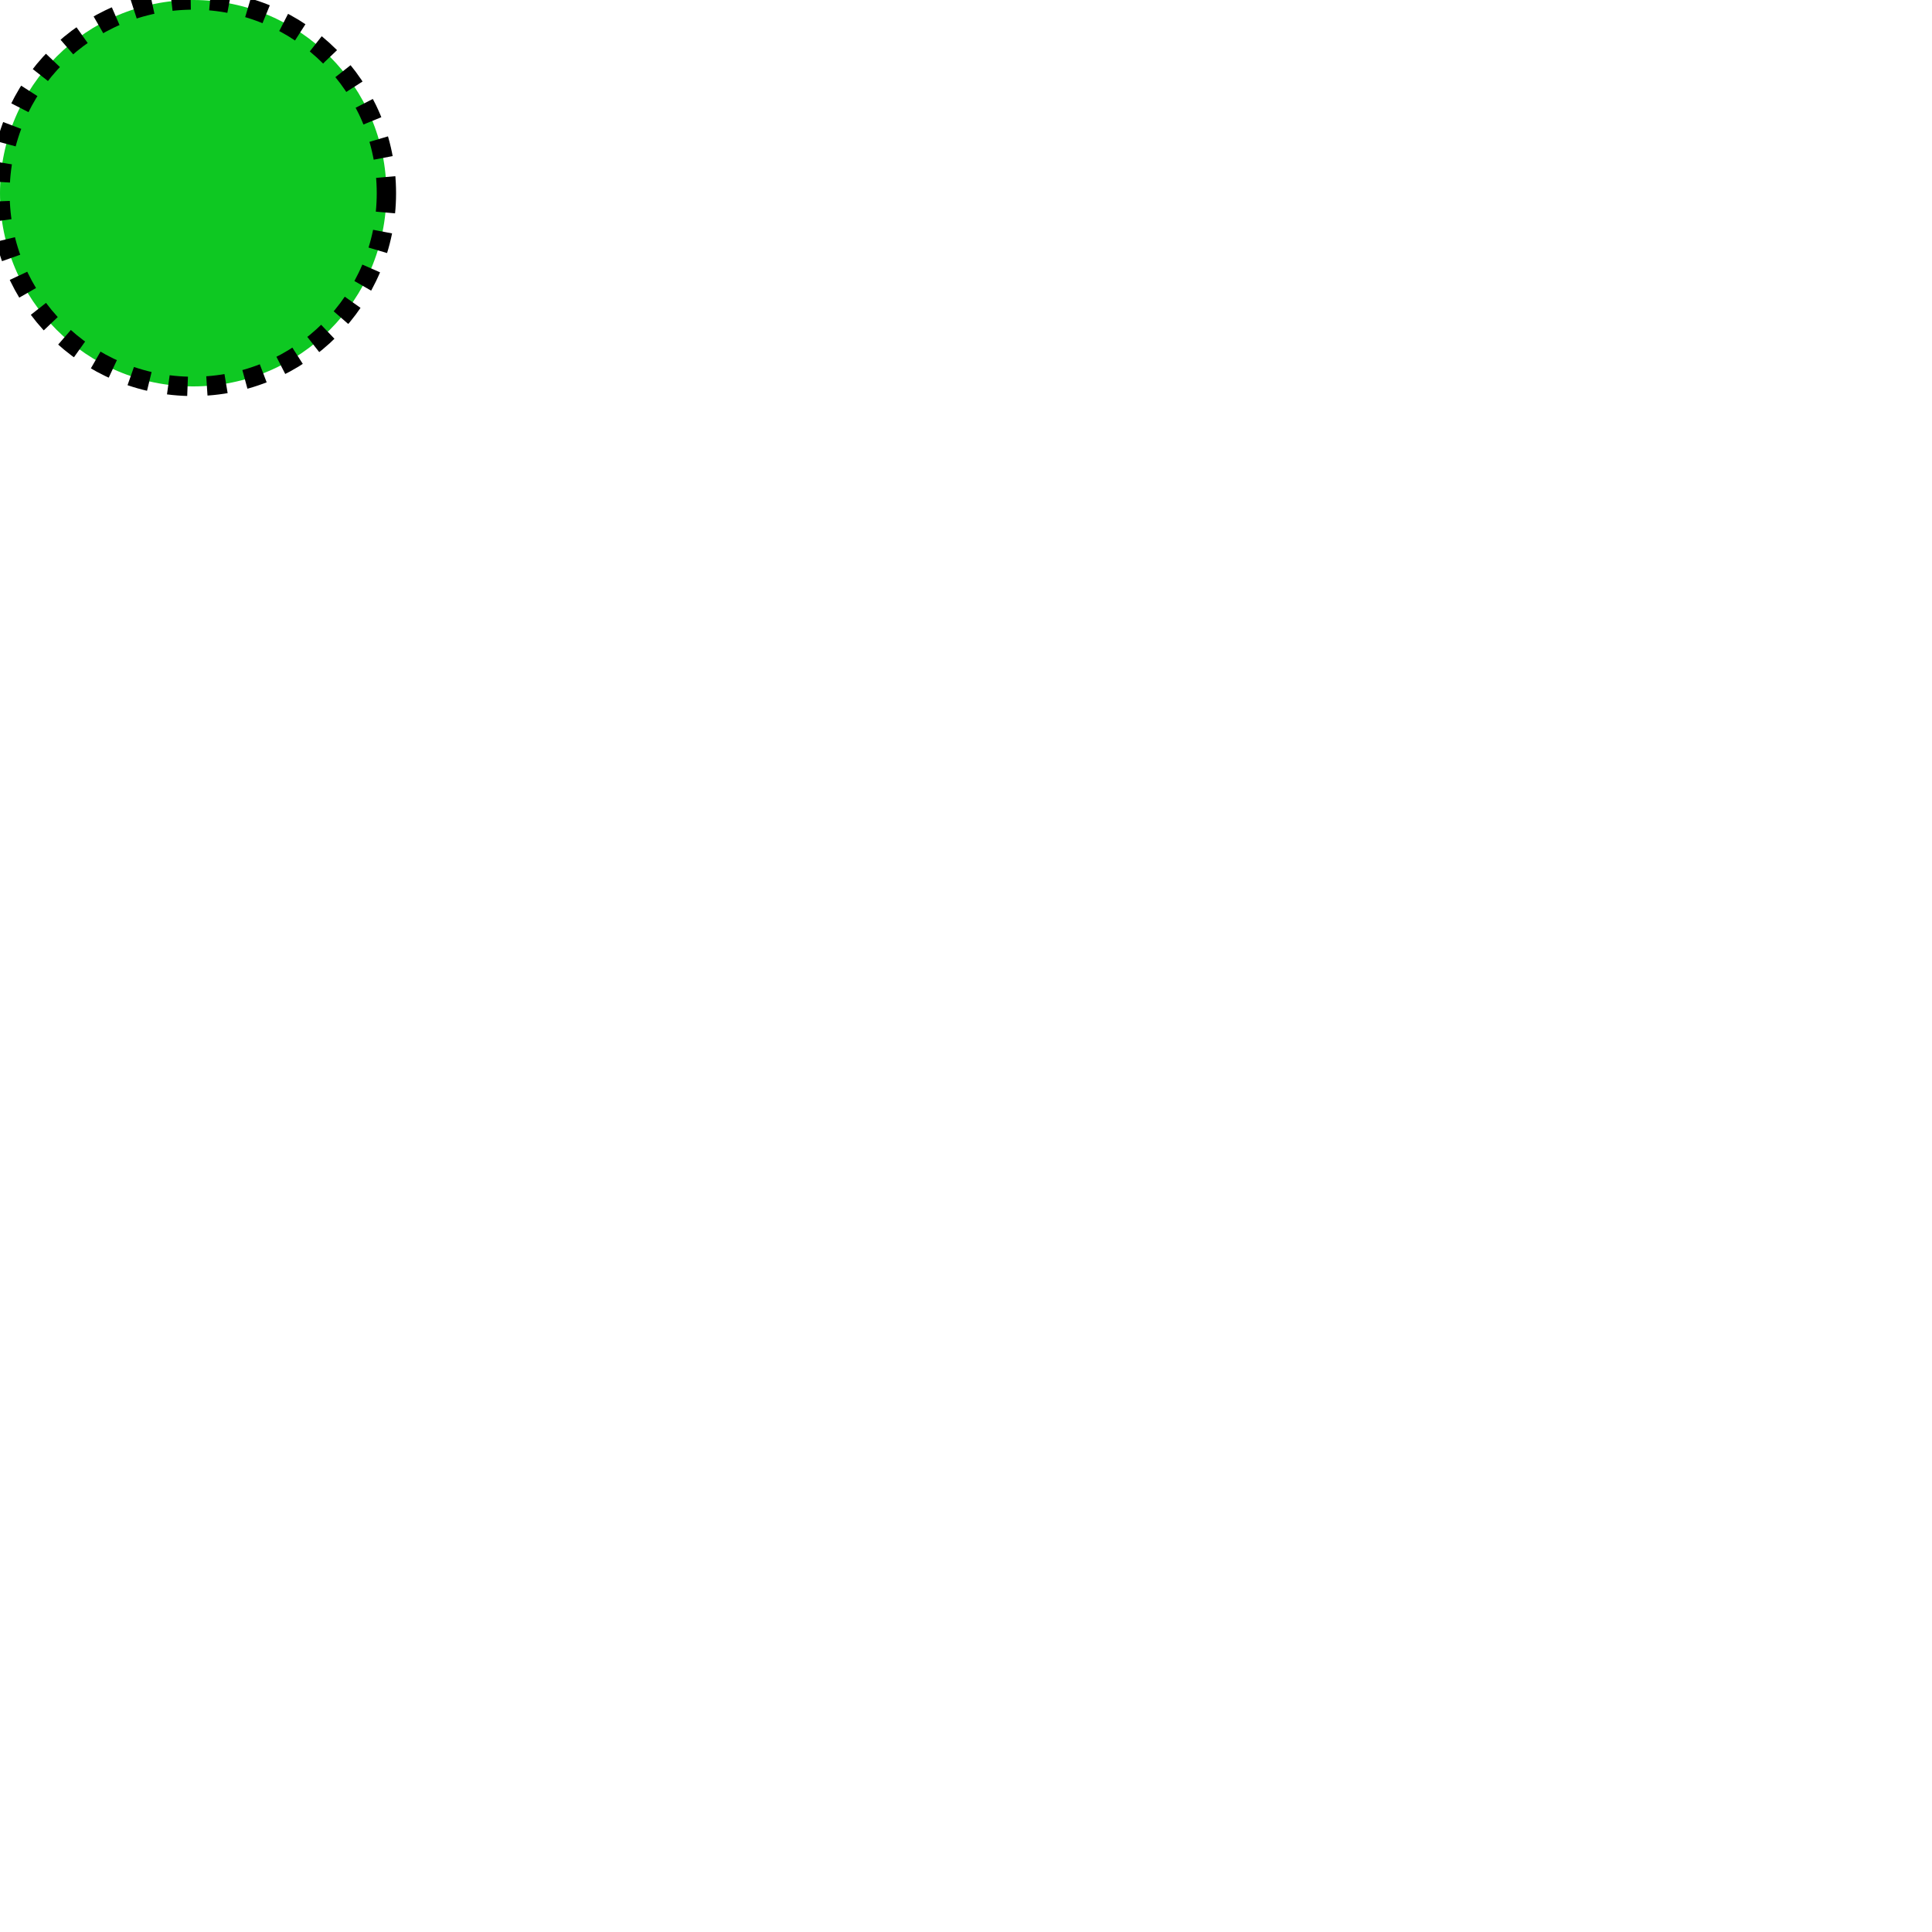
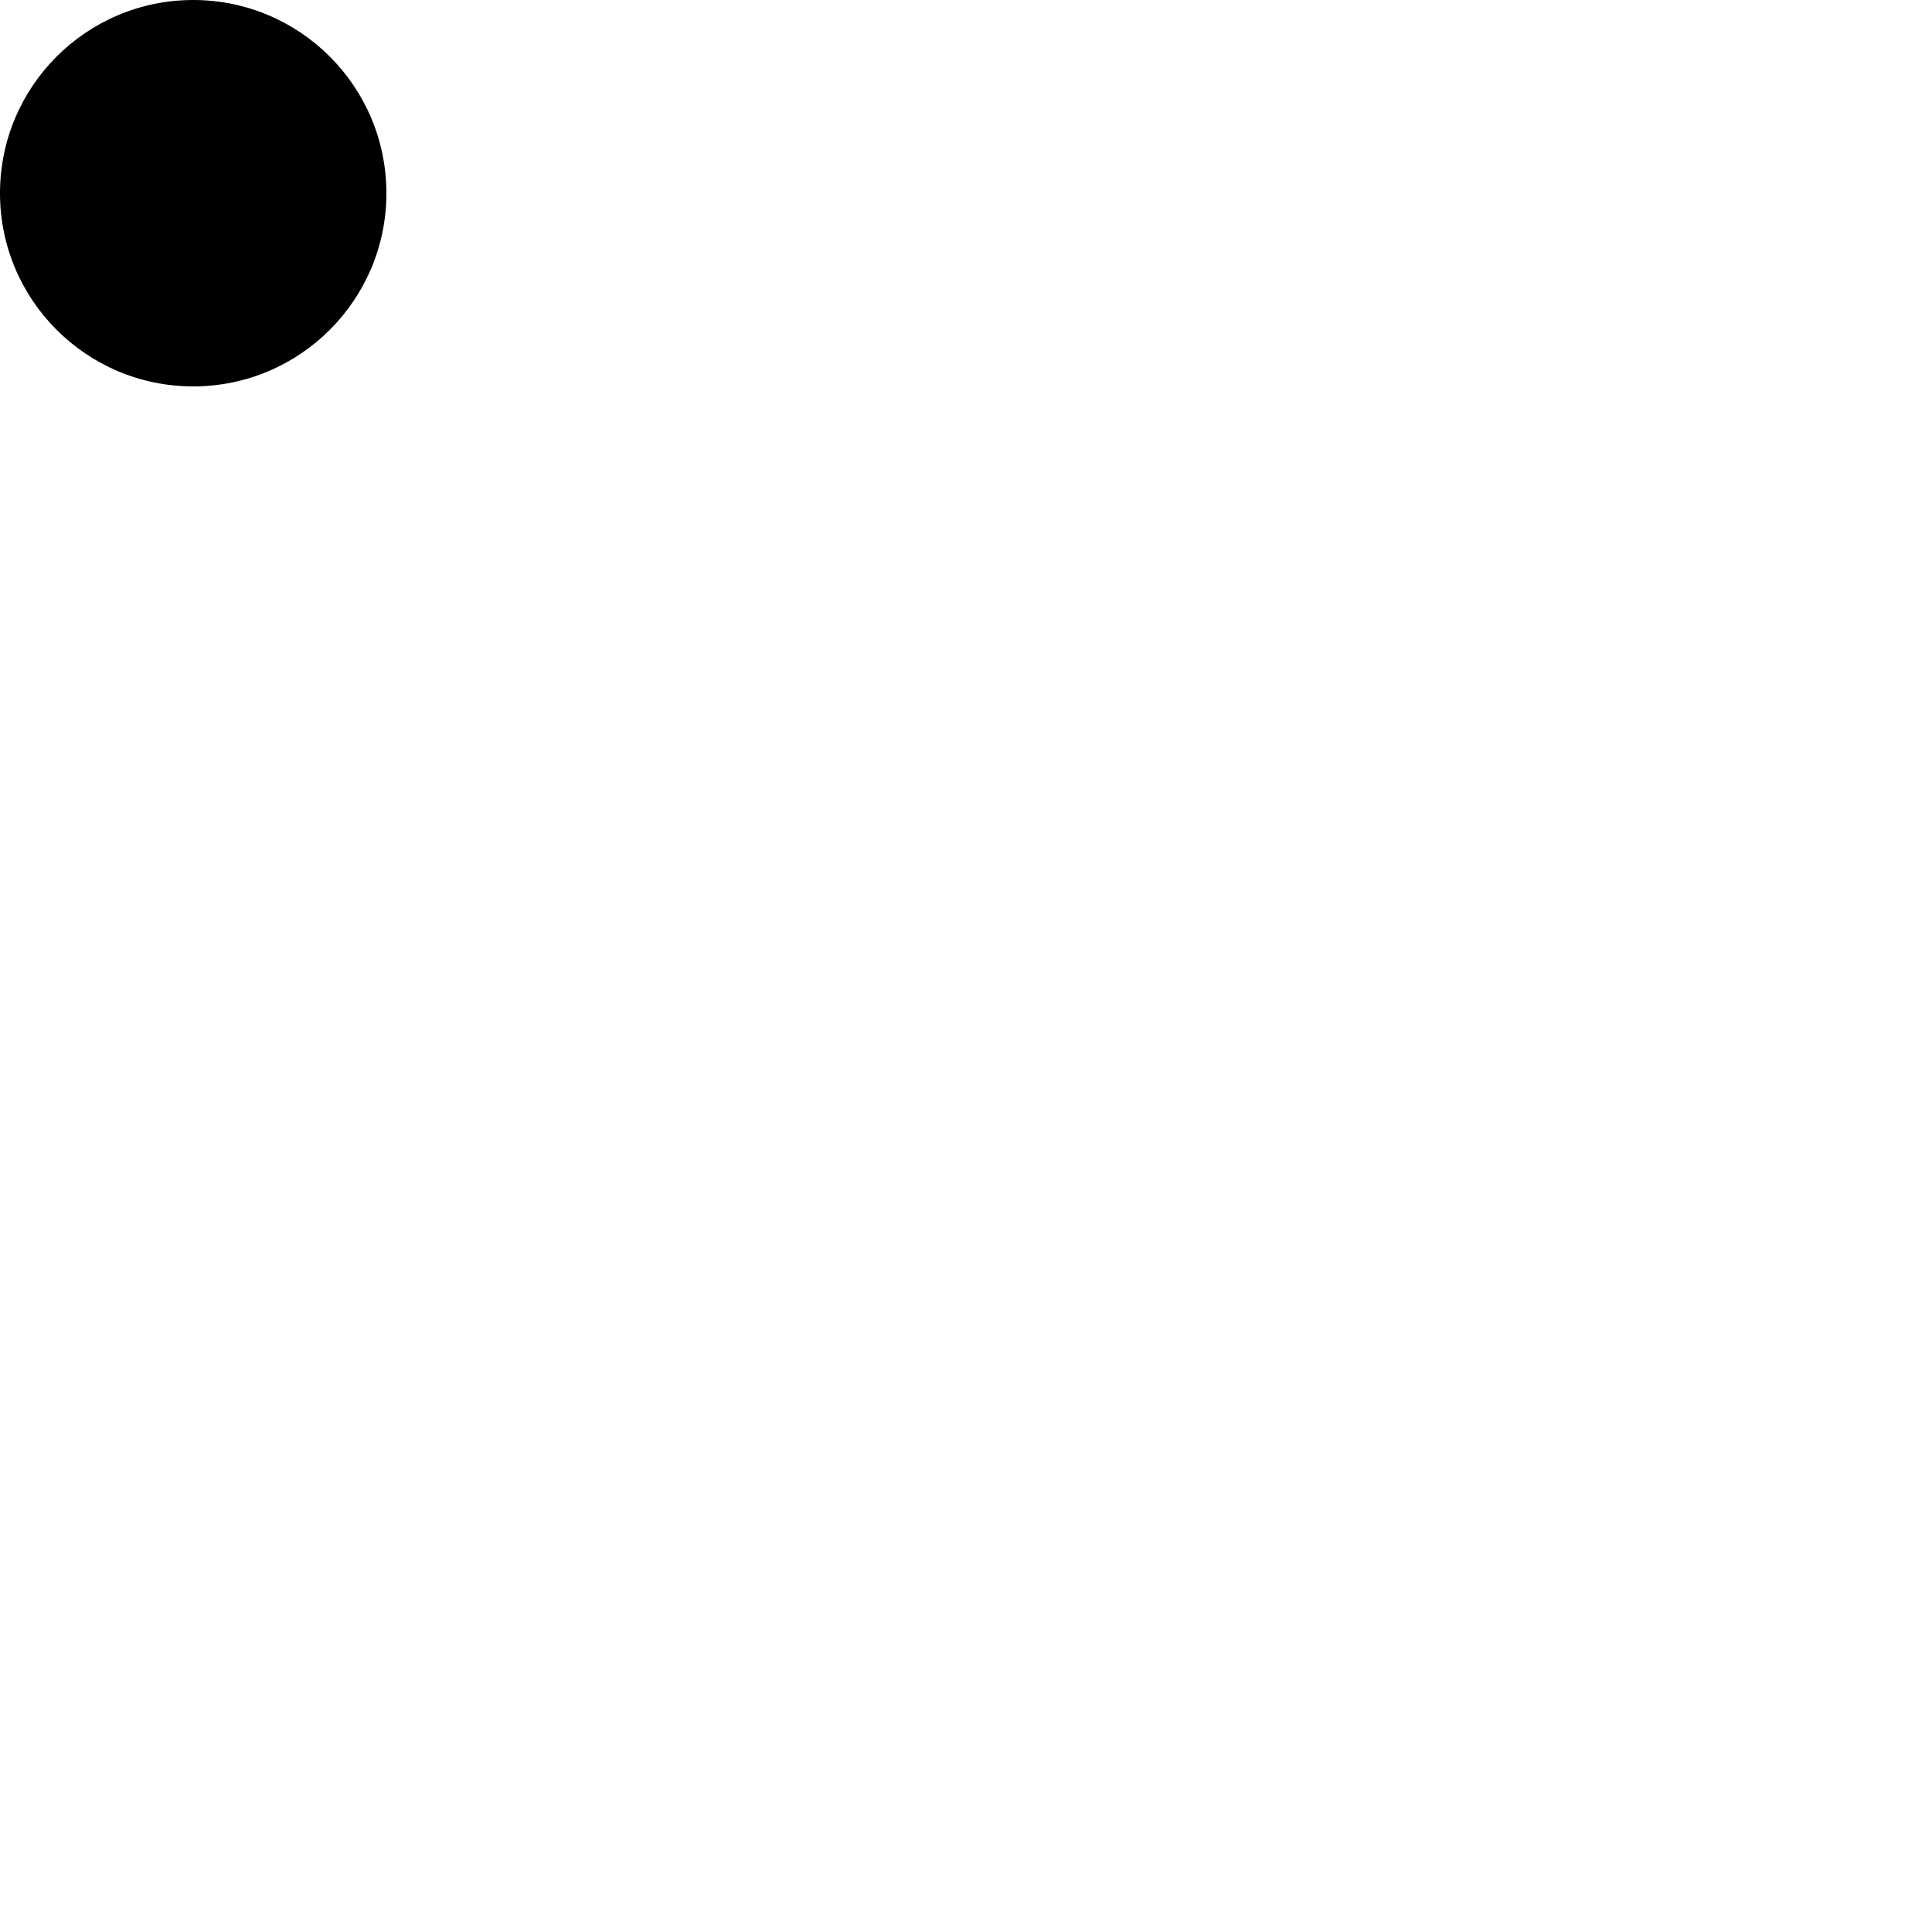
<svg xmlns="http://www.w3.org/2000/svg" width="100.0" height="100.0">
-   <circle cx="10.0px" cy="10.0px" r="10.0px" id="none" fill="#0ec822" stroke="#000000" stroke-width="1.0px" stroke-dasharray="1,1" style="none" visibility="inherit" />
+   <circle cx="10.0px" cy="10.0px" r="10.0px" id="none" fill="0e0e0e" stroke="000000" stroke-width="1.0px" stroke-dasharray="1,1" style="none" visibility="inherit" />
</svg>
